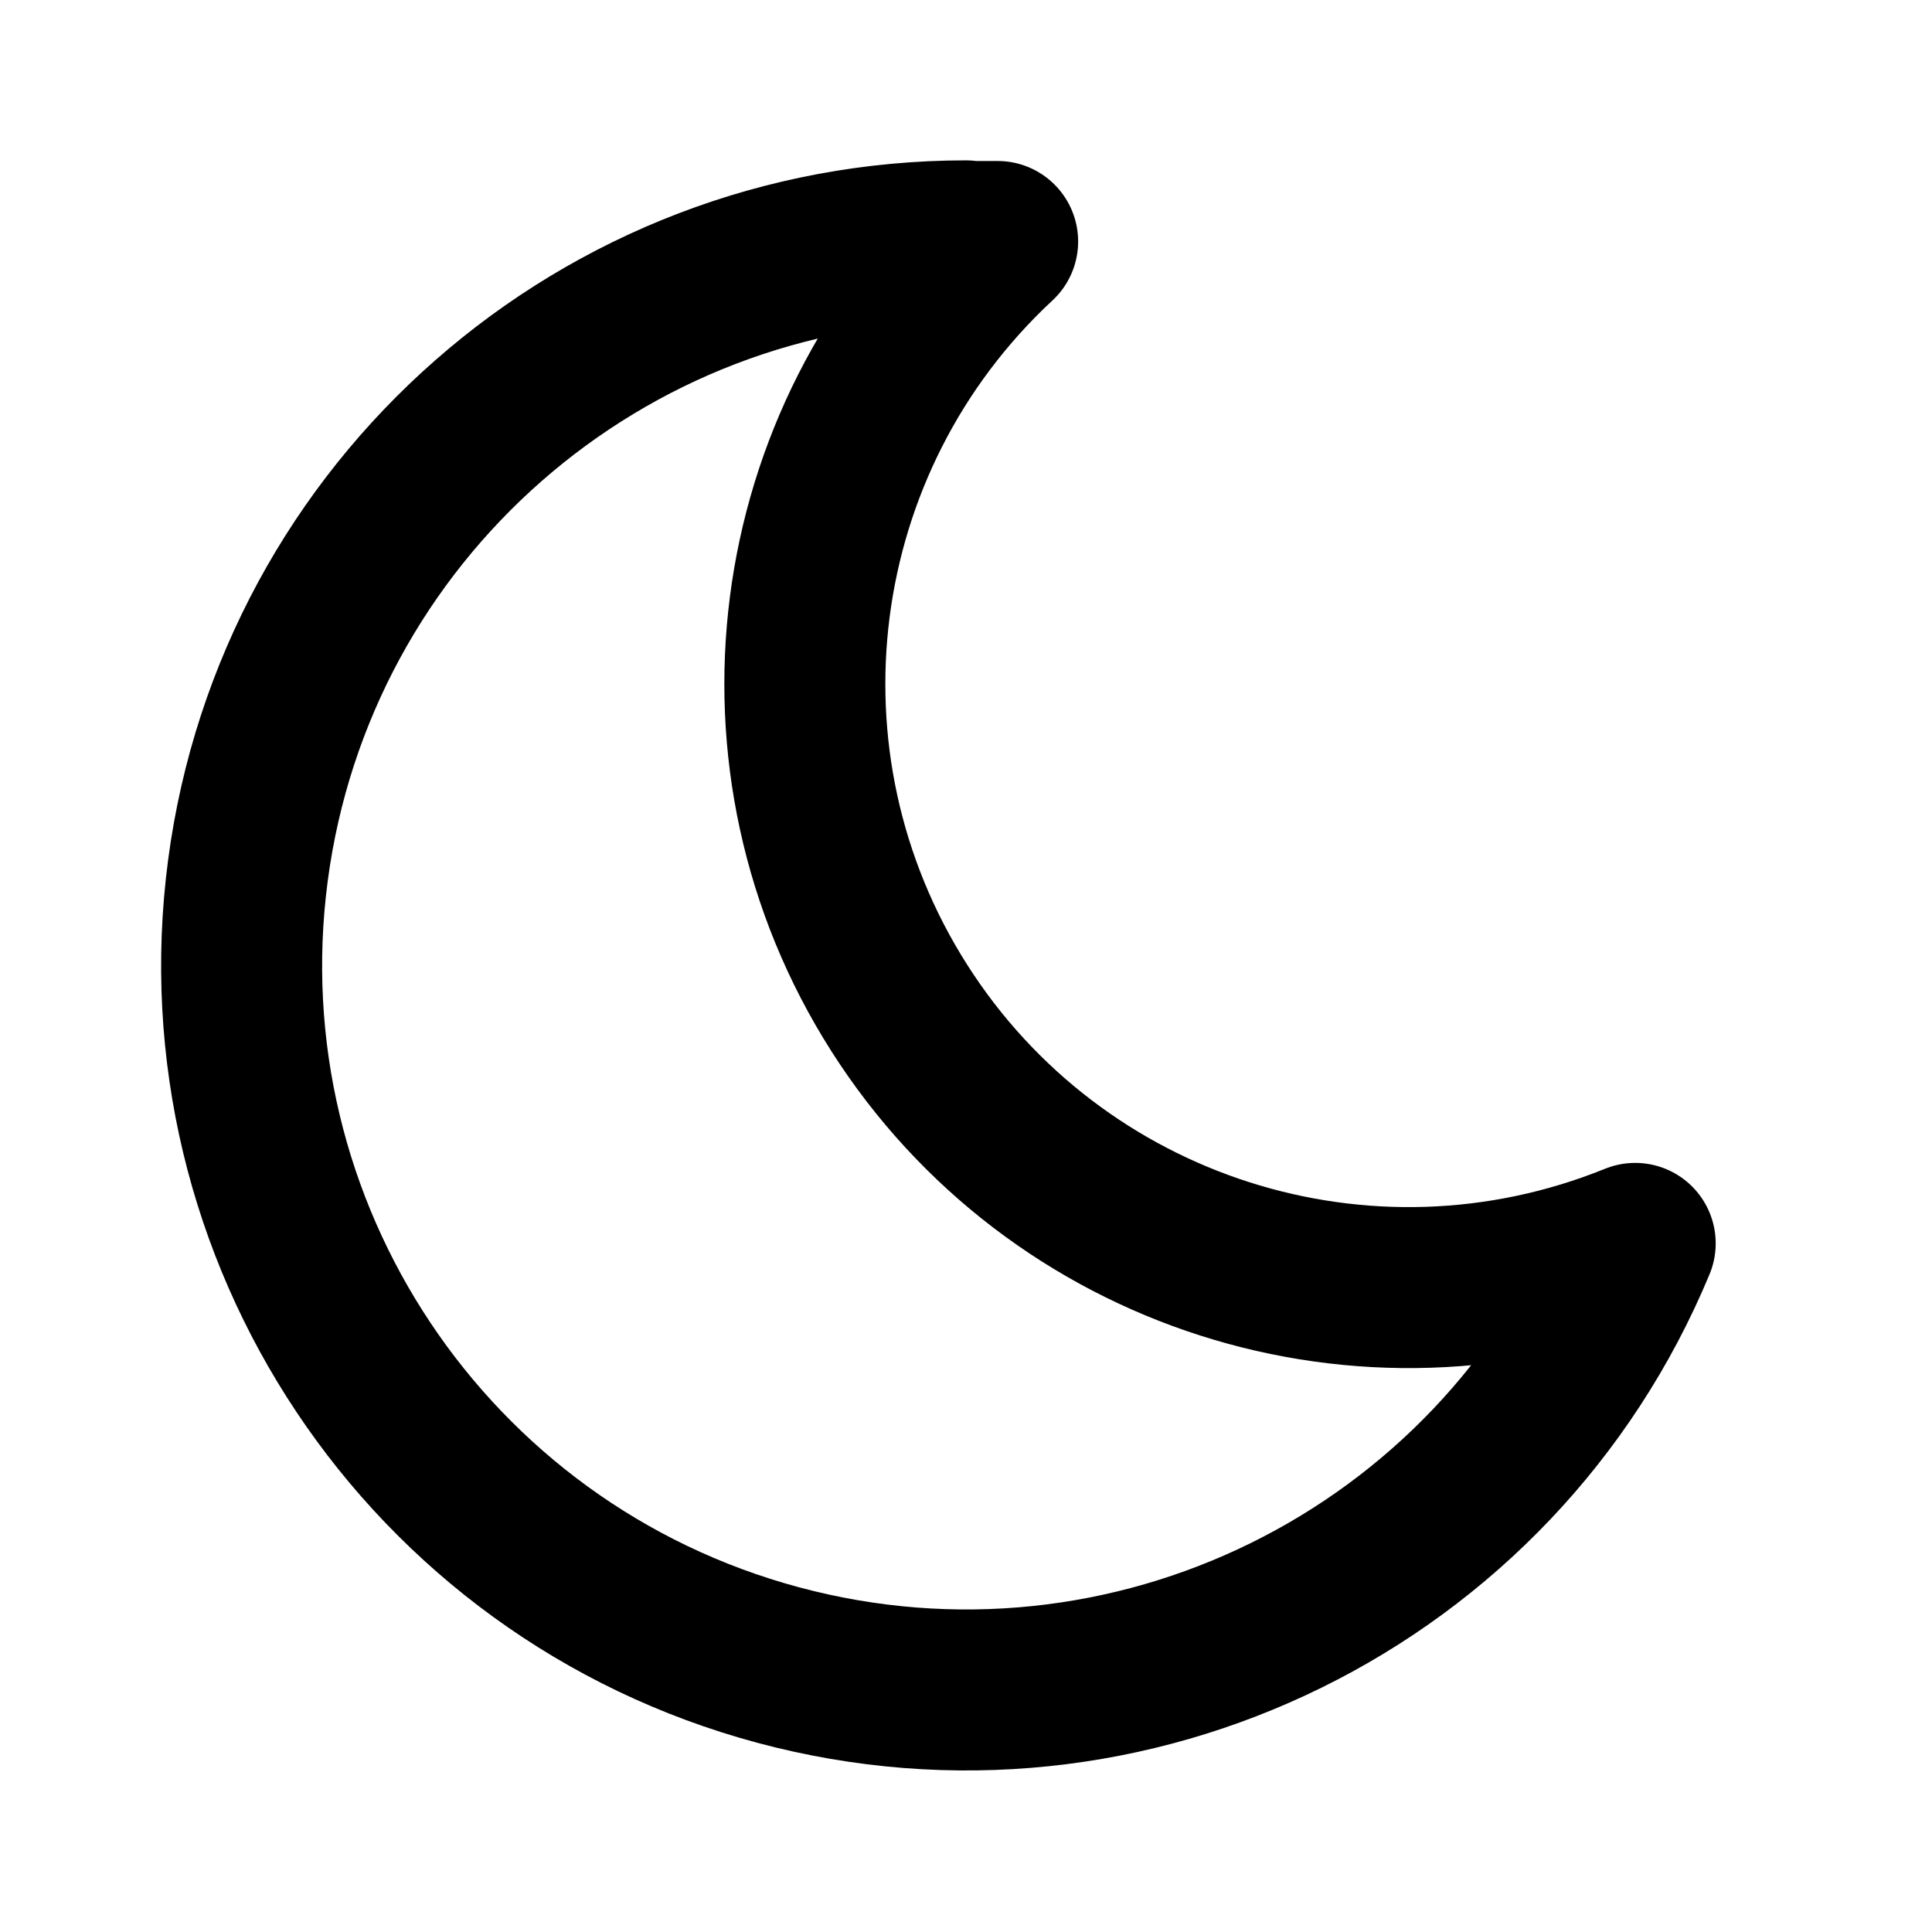
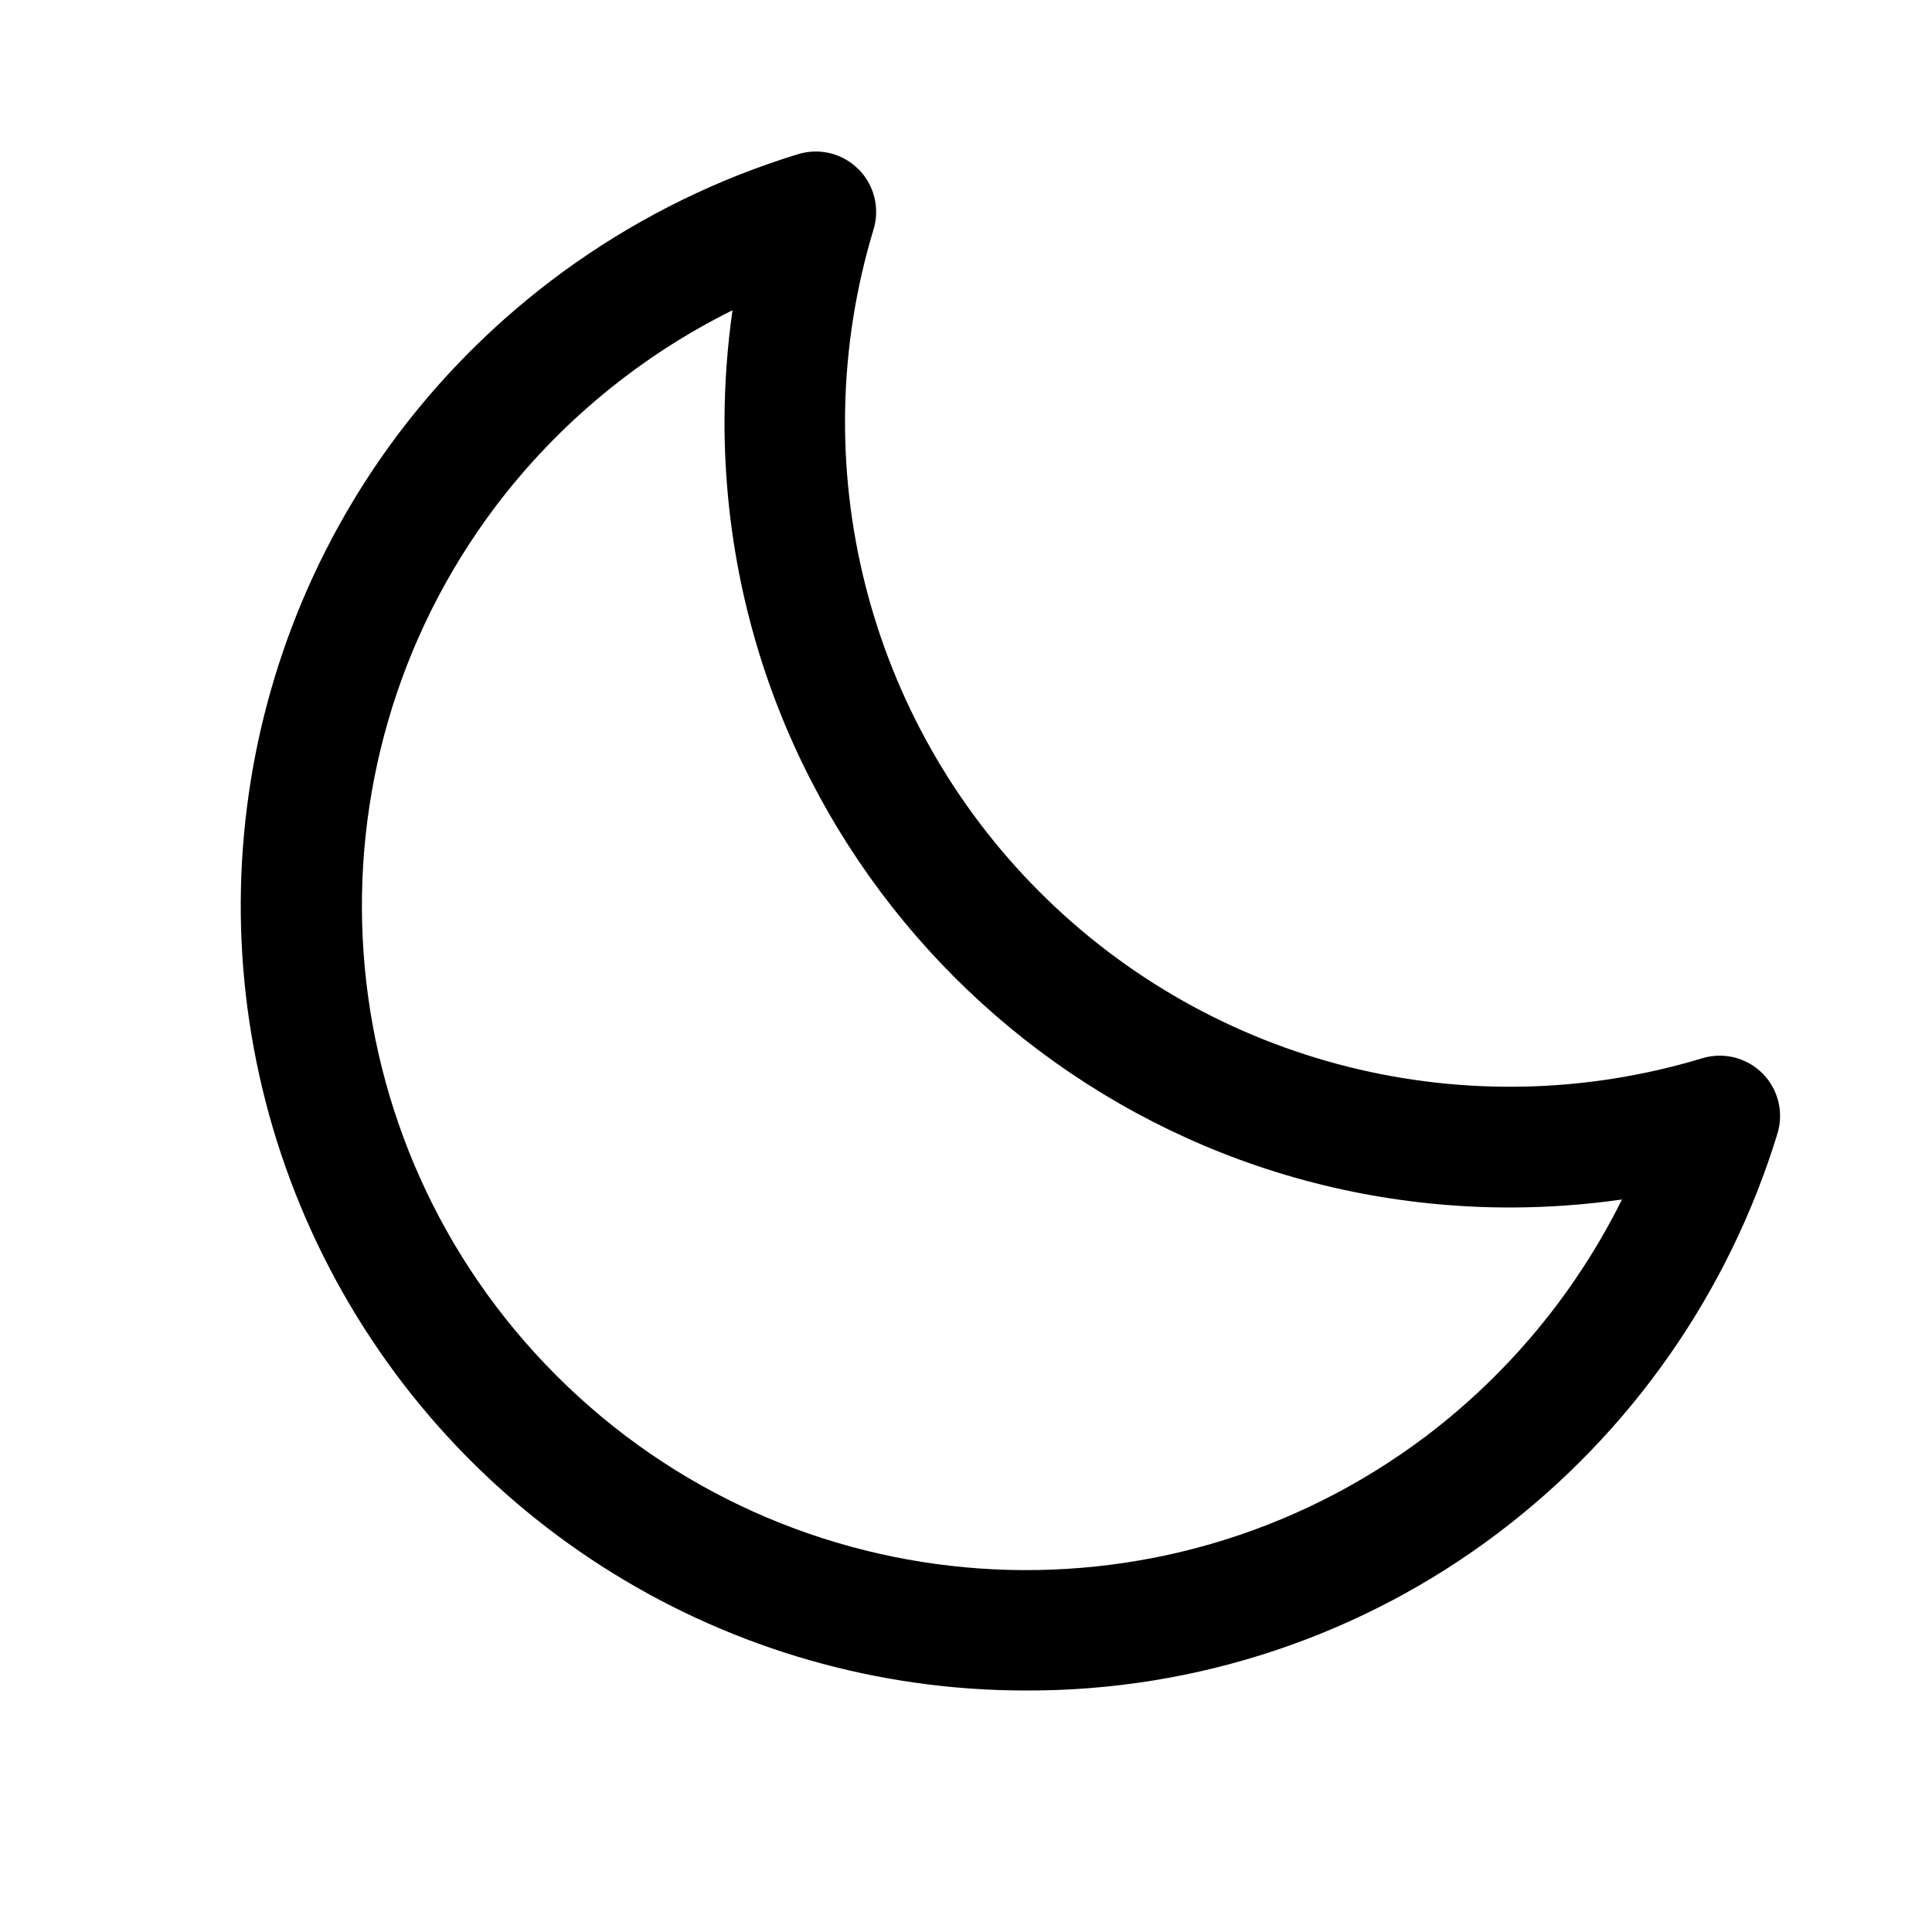
- <svg xmlns="http://www.w3.org/2000/svg" width="24" height="24" viewBox="0 0 24 24" fill="none" stroke="currentColor" stroke-width="2" stroke-linecap="round" stroke-linejoin="round" class="icon icon-tabler icons-tabler-outline icon-tabler-moon">
-   <path stroke="none" d="M0 0h24v24H0z" fill="none" />
-   <path d="M12 3c.132 0 .263 0 .393 0a7.5 7.5 0 0 0 7.92 12.446a9 9 0 1 1 -8.313 -12.454z" />
+ <svg xmlns="http://www.w3.org/2000/svg" width="24" height="24" aria-hidden="true" viewBox="0 0 256 256" fill="currentColor">
+   <path d="M233.54,142.23a8,8,0,0,0-8-2,88.08,88.08,0,0,1-109.8-109.8,8,8,0,0,0-10-10,104.84,104.84,0,0,0-52.91,37A104,104,0,0,0,136,224a103.09,103.09,0,0,0,62.52-20.88,104.84,104.84,0,0,0,37-52.91A8,8,0,0,0,233.54,142.23ZM188.9,190.34A88,88,0,0,1,65.66,67.11a89,89,0,0,1,31.4-26A106,106,0,0,0,96,56,104.11,104.11,0,0,0,200,160a106,106,0,0,0,14.92-1.06A89,89,0,0,1,188.9,190.34Z" />
</svg>
